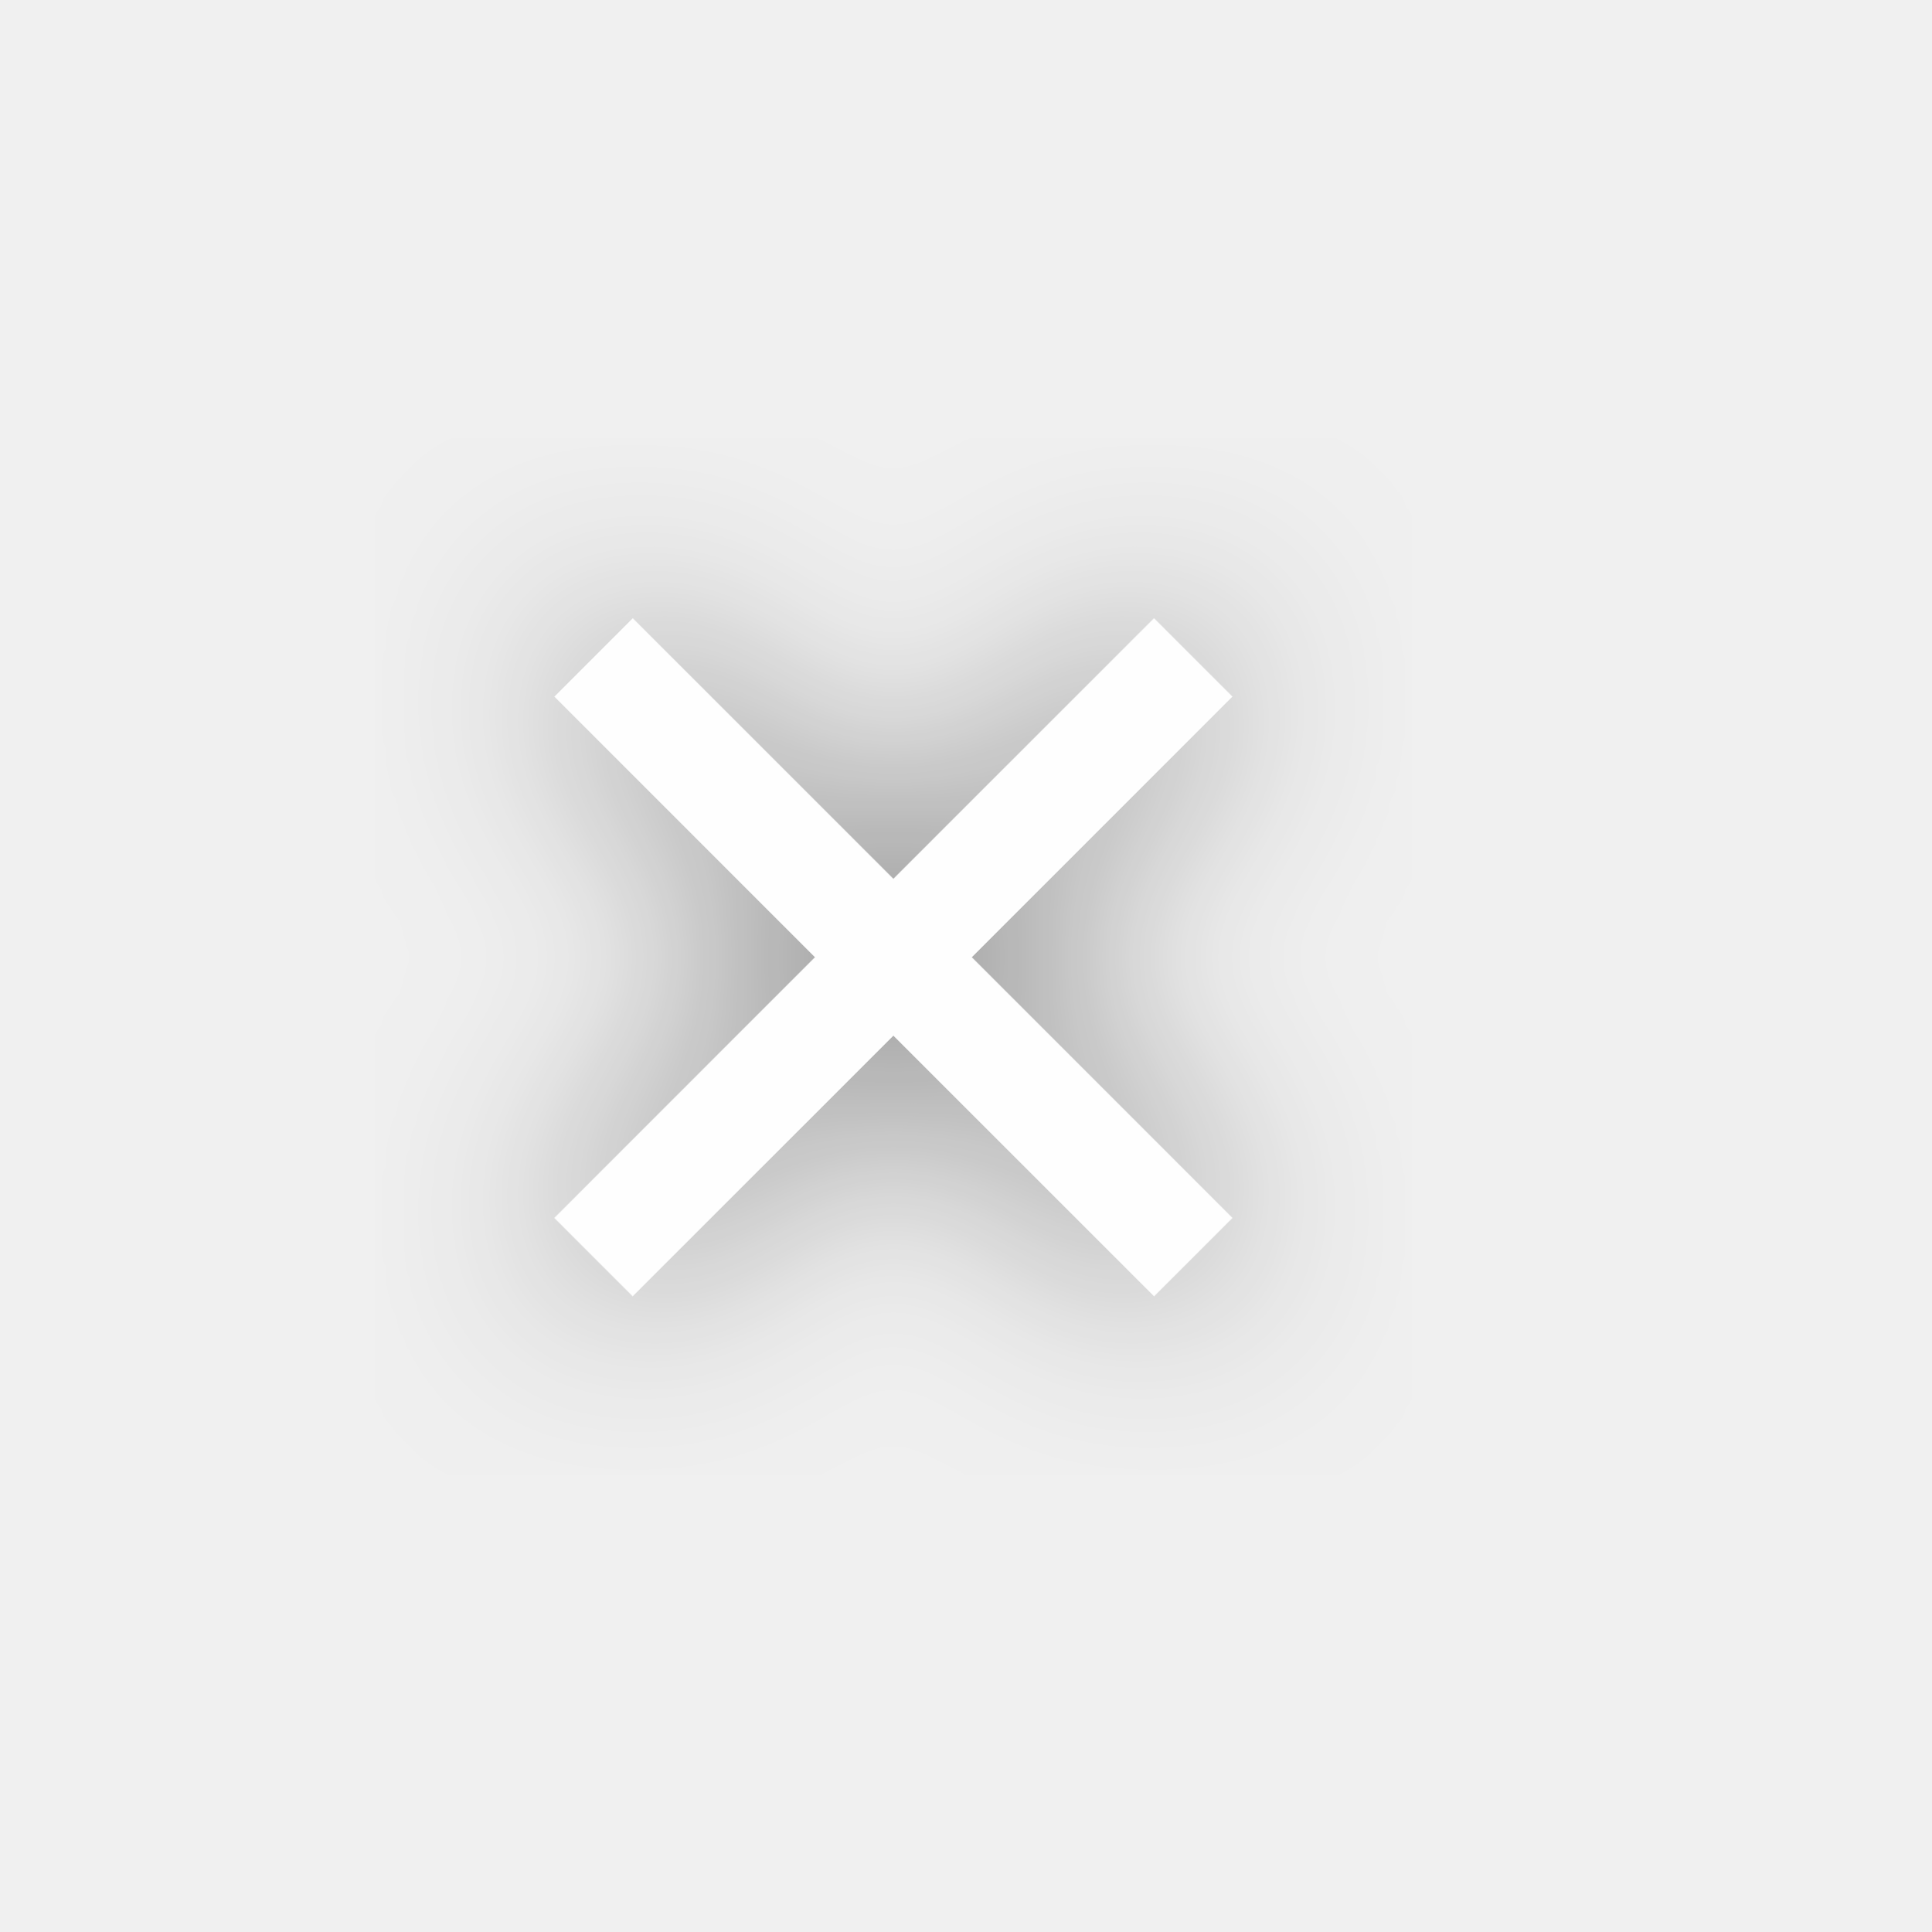
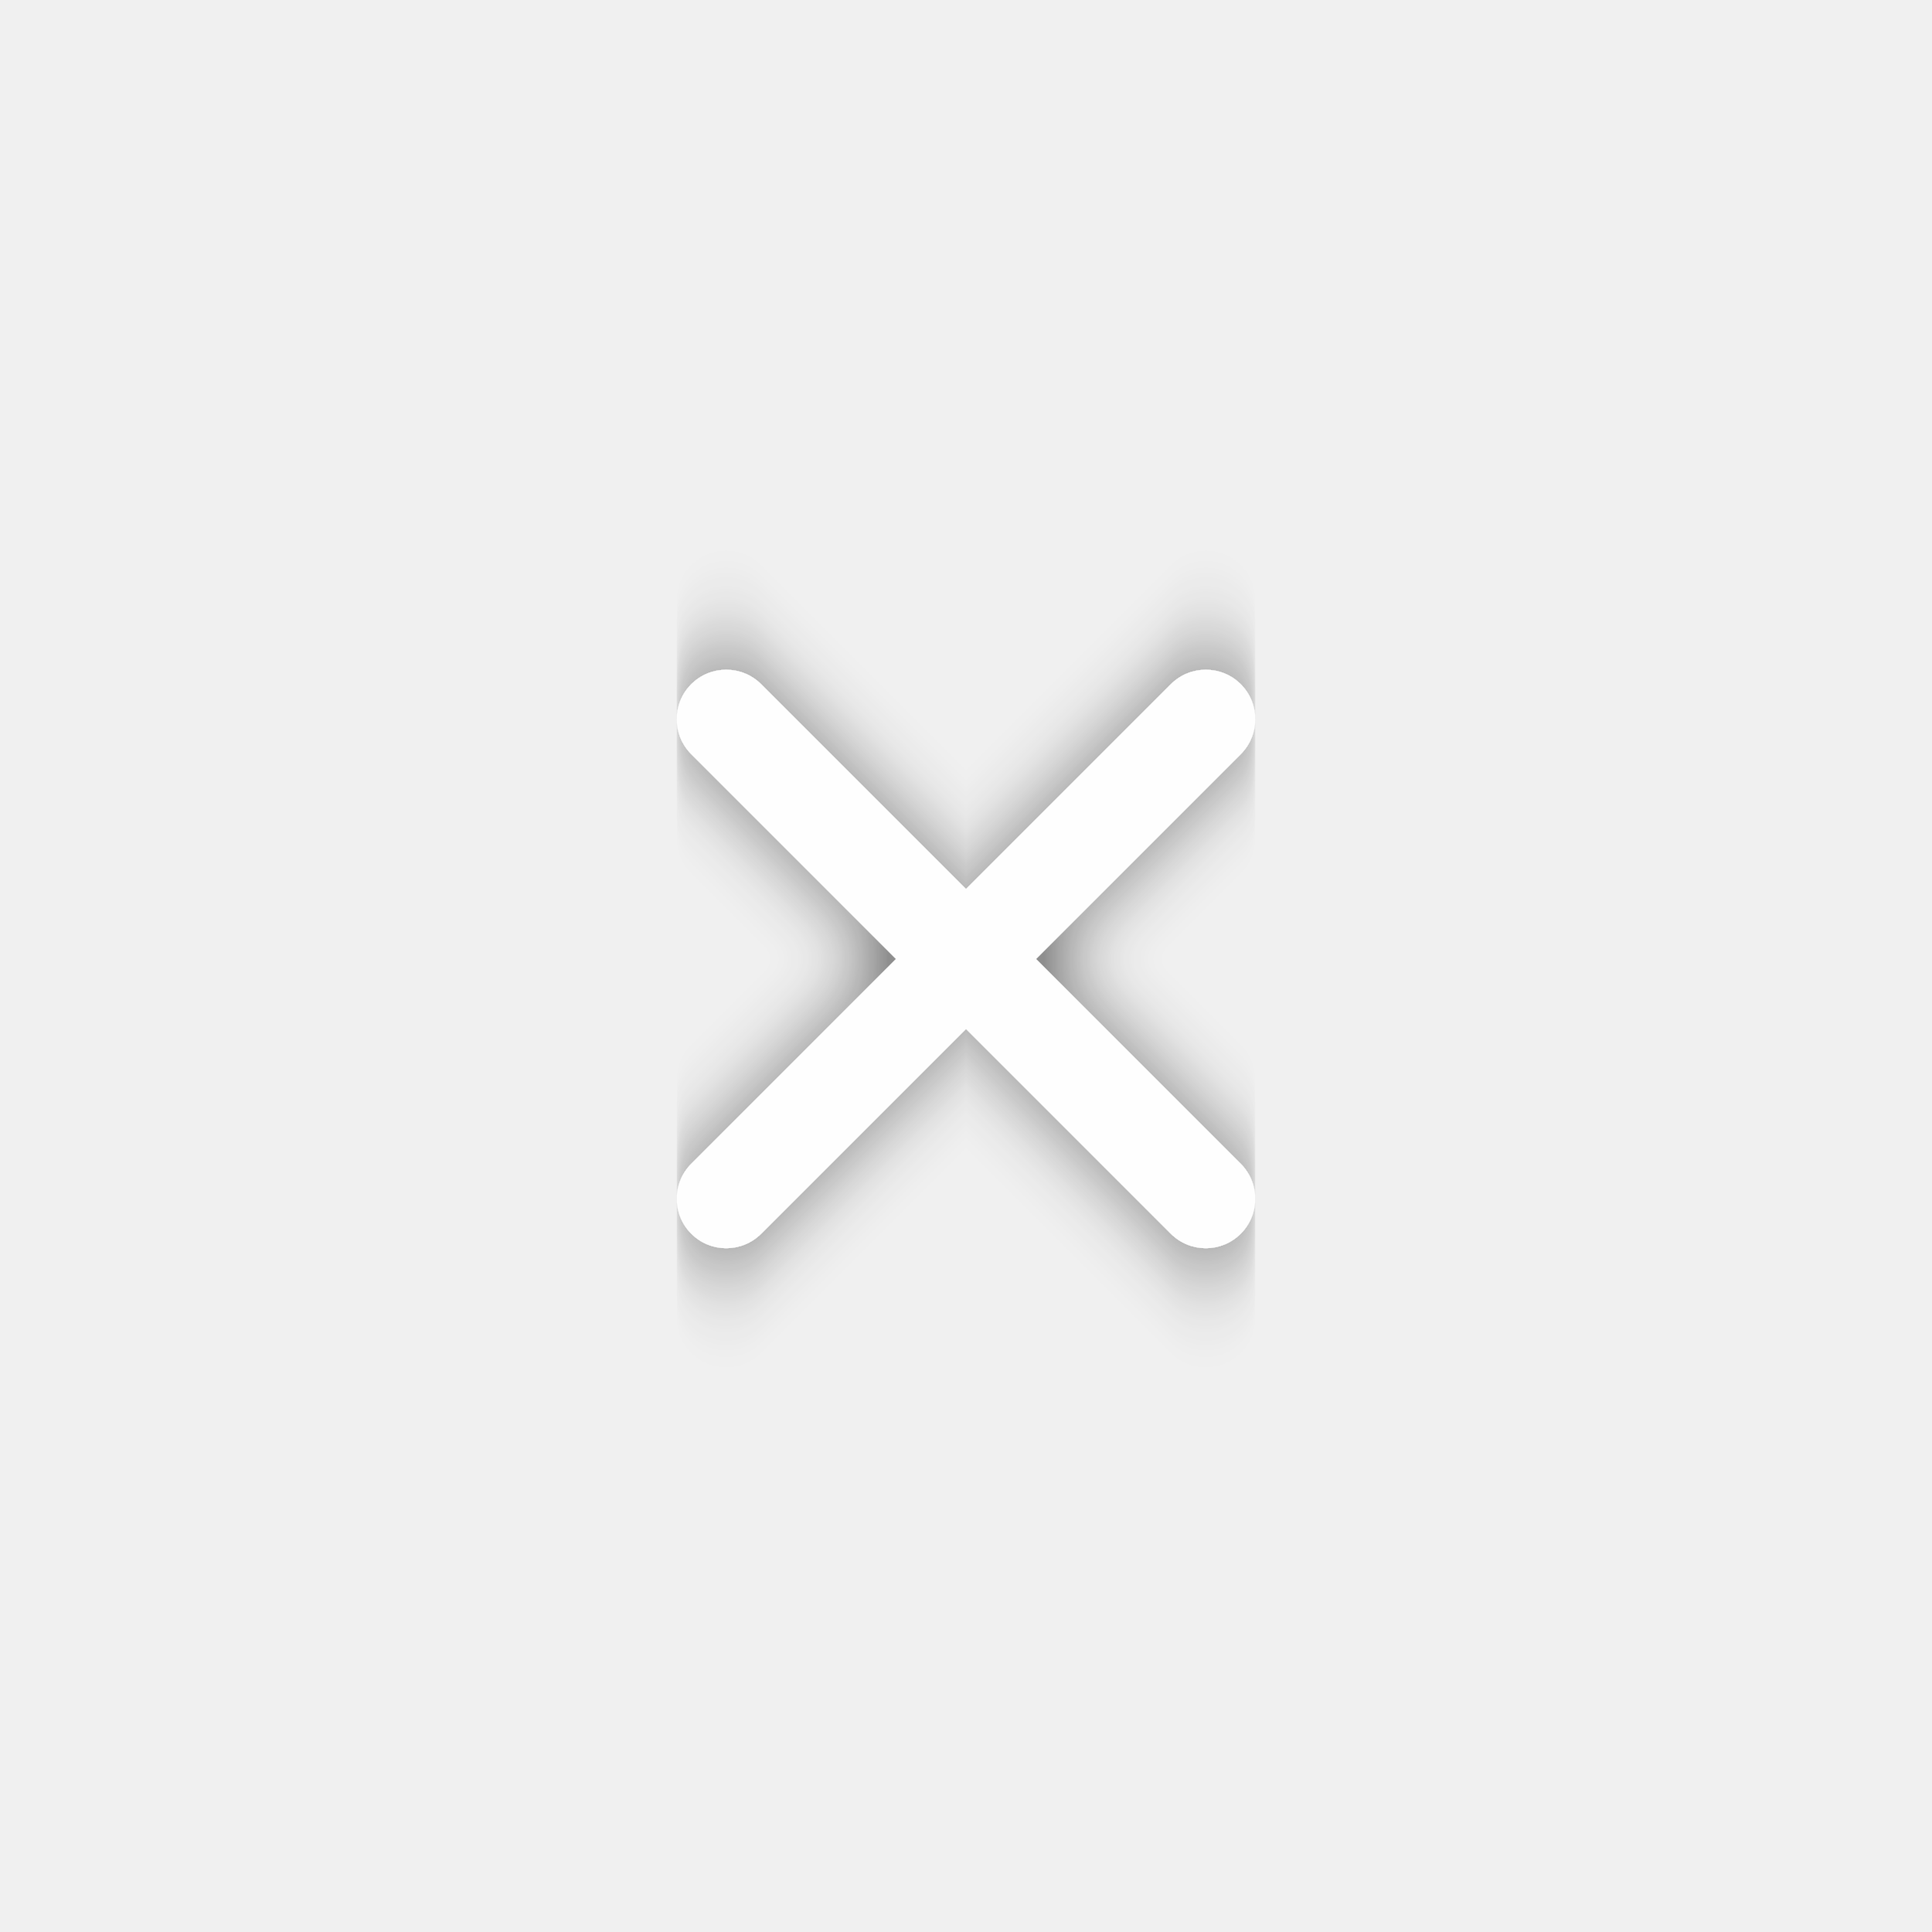
<svg xmlns="http://www.w3.org/2000/svg" width="54" height="54" viewBox="0 0 54 54">
  <defs>
-     <filter id="a" width="152.9%" height="152.9%" x="-26.5%" y="-26.5%" filterUnits="objectBoundingBox">
-       <feOffset in="SourceAlpha" result="shadowOffsetOuter1" />
-       <feGaussianBlur in="shadowOffsetOuter1" result="shadowBlurOuter1" stdDeviation="3" />
-       <feColorMatrix in="shadowBlurOuter1" result="shadowMatrixOuter1" values="0 0 0 0 0 0 0 0 0 0 0 0 0 0 0 0 0 0 0.5 0" />
+     <filter id="a" width="140.9%" height="140.9%" x="-20.5%" y="-20.5%" filterUnits="objectBoundingBox">
+       <feMorphology in="SourceAlpha" operator="dilate" radius=".5" result="shadowSpreadOuter1" />
+       <feOffset in="shadowSpreadOuter1" result="shadowOffsetOuter1" />
+       <feGaussianBlur in="shadowOffsetOuter1" result="shadowBlurOuter1" stdDeviation="1" />
+       <feColorMatrix in="shadowBlurOuter1" result="shadowMatrixOuter1" values="0 0 0 0 0 0 0 0 0 0 0 0 0 0 0 0 0 0 0.451 0" />
      <feMerge>
        <feMergeNode in="shadowMatrixOuter1" />
        <feMergeNode in="SourceGraphic" />
      </feMerge>
    </filter>
  </defs>
  <g fill="none" fill-rule="evenodd">
    <path d="M0 0h54v54H0z" />
-     <g fill="#FFF" filter="url(#a)" opacity=".9" transform="translate(8 10)">
-       <path d="M24.256 7.285l2.186 2.186L9.685 26.227 7.5 24.042z" />
-       <path d="M9.685 7.285l16.757 16.757-2.186 2.185L7.5 9.471z" />
+     <g fill="#FFF" filter="url(#a)" opacity=".9" transform="rotate(45 -.314 38.314)">
+       <rect width="2.764" height="21.721" x="9.479" rx="1.382" />
+       <rect width="21.721" height="2.764" y="9.479" rx="1.382" />
    </g>
  </g>
</svg>
